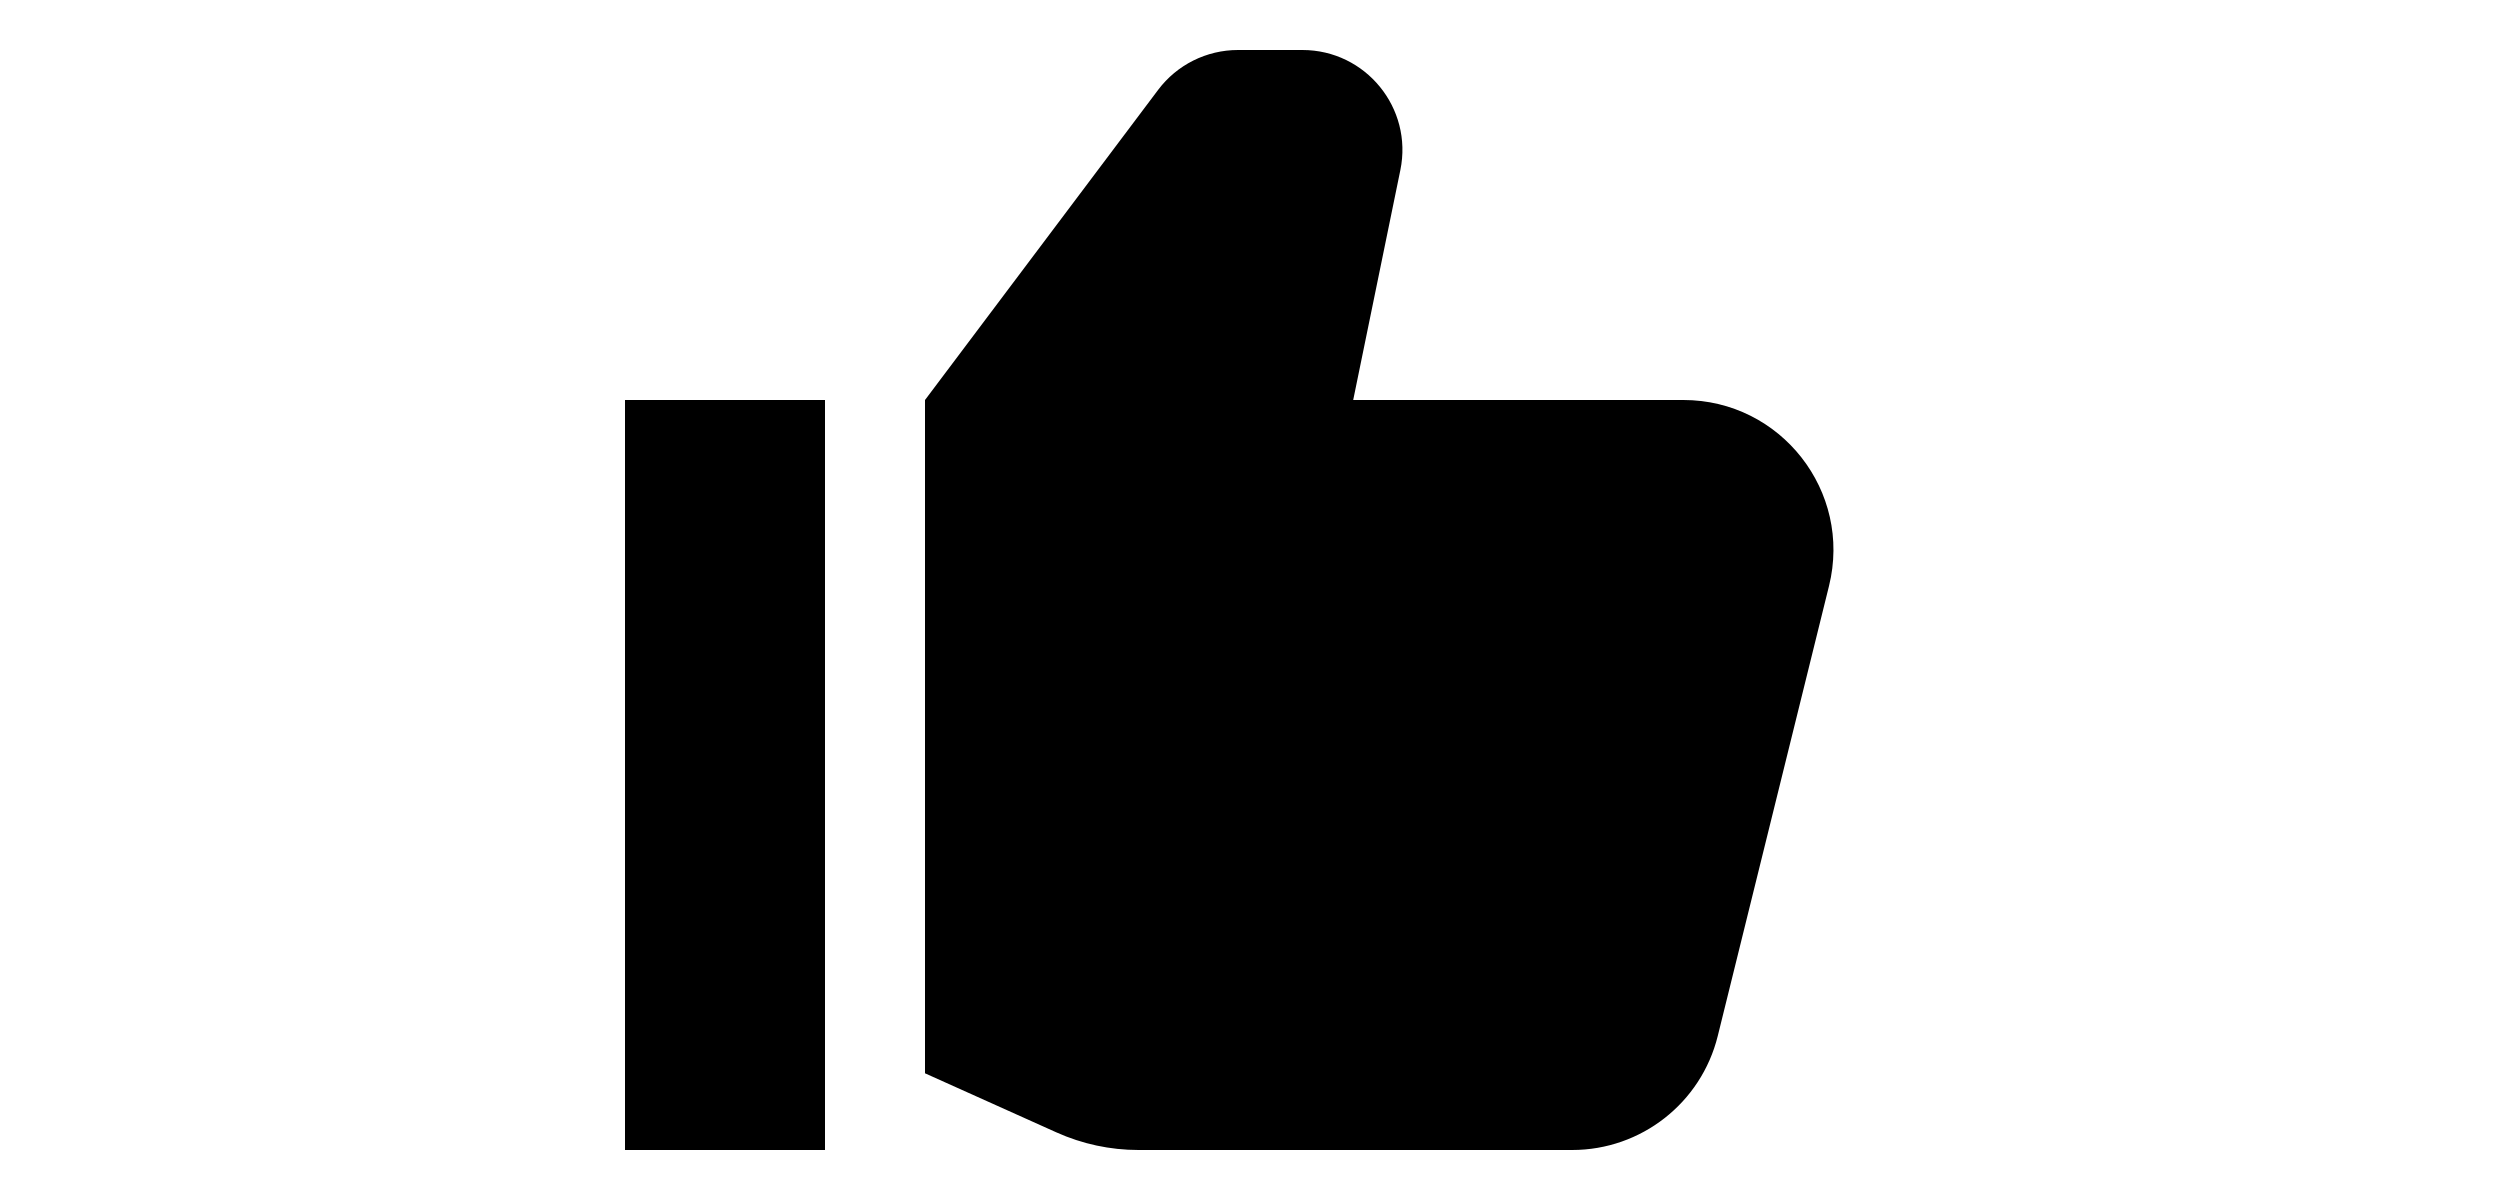
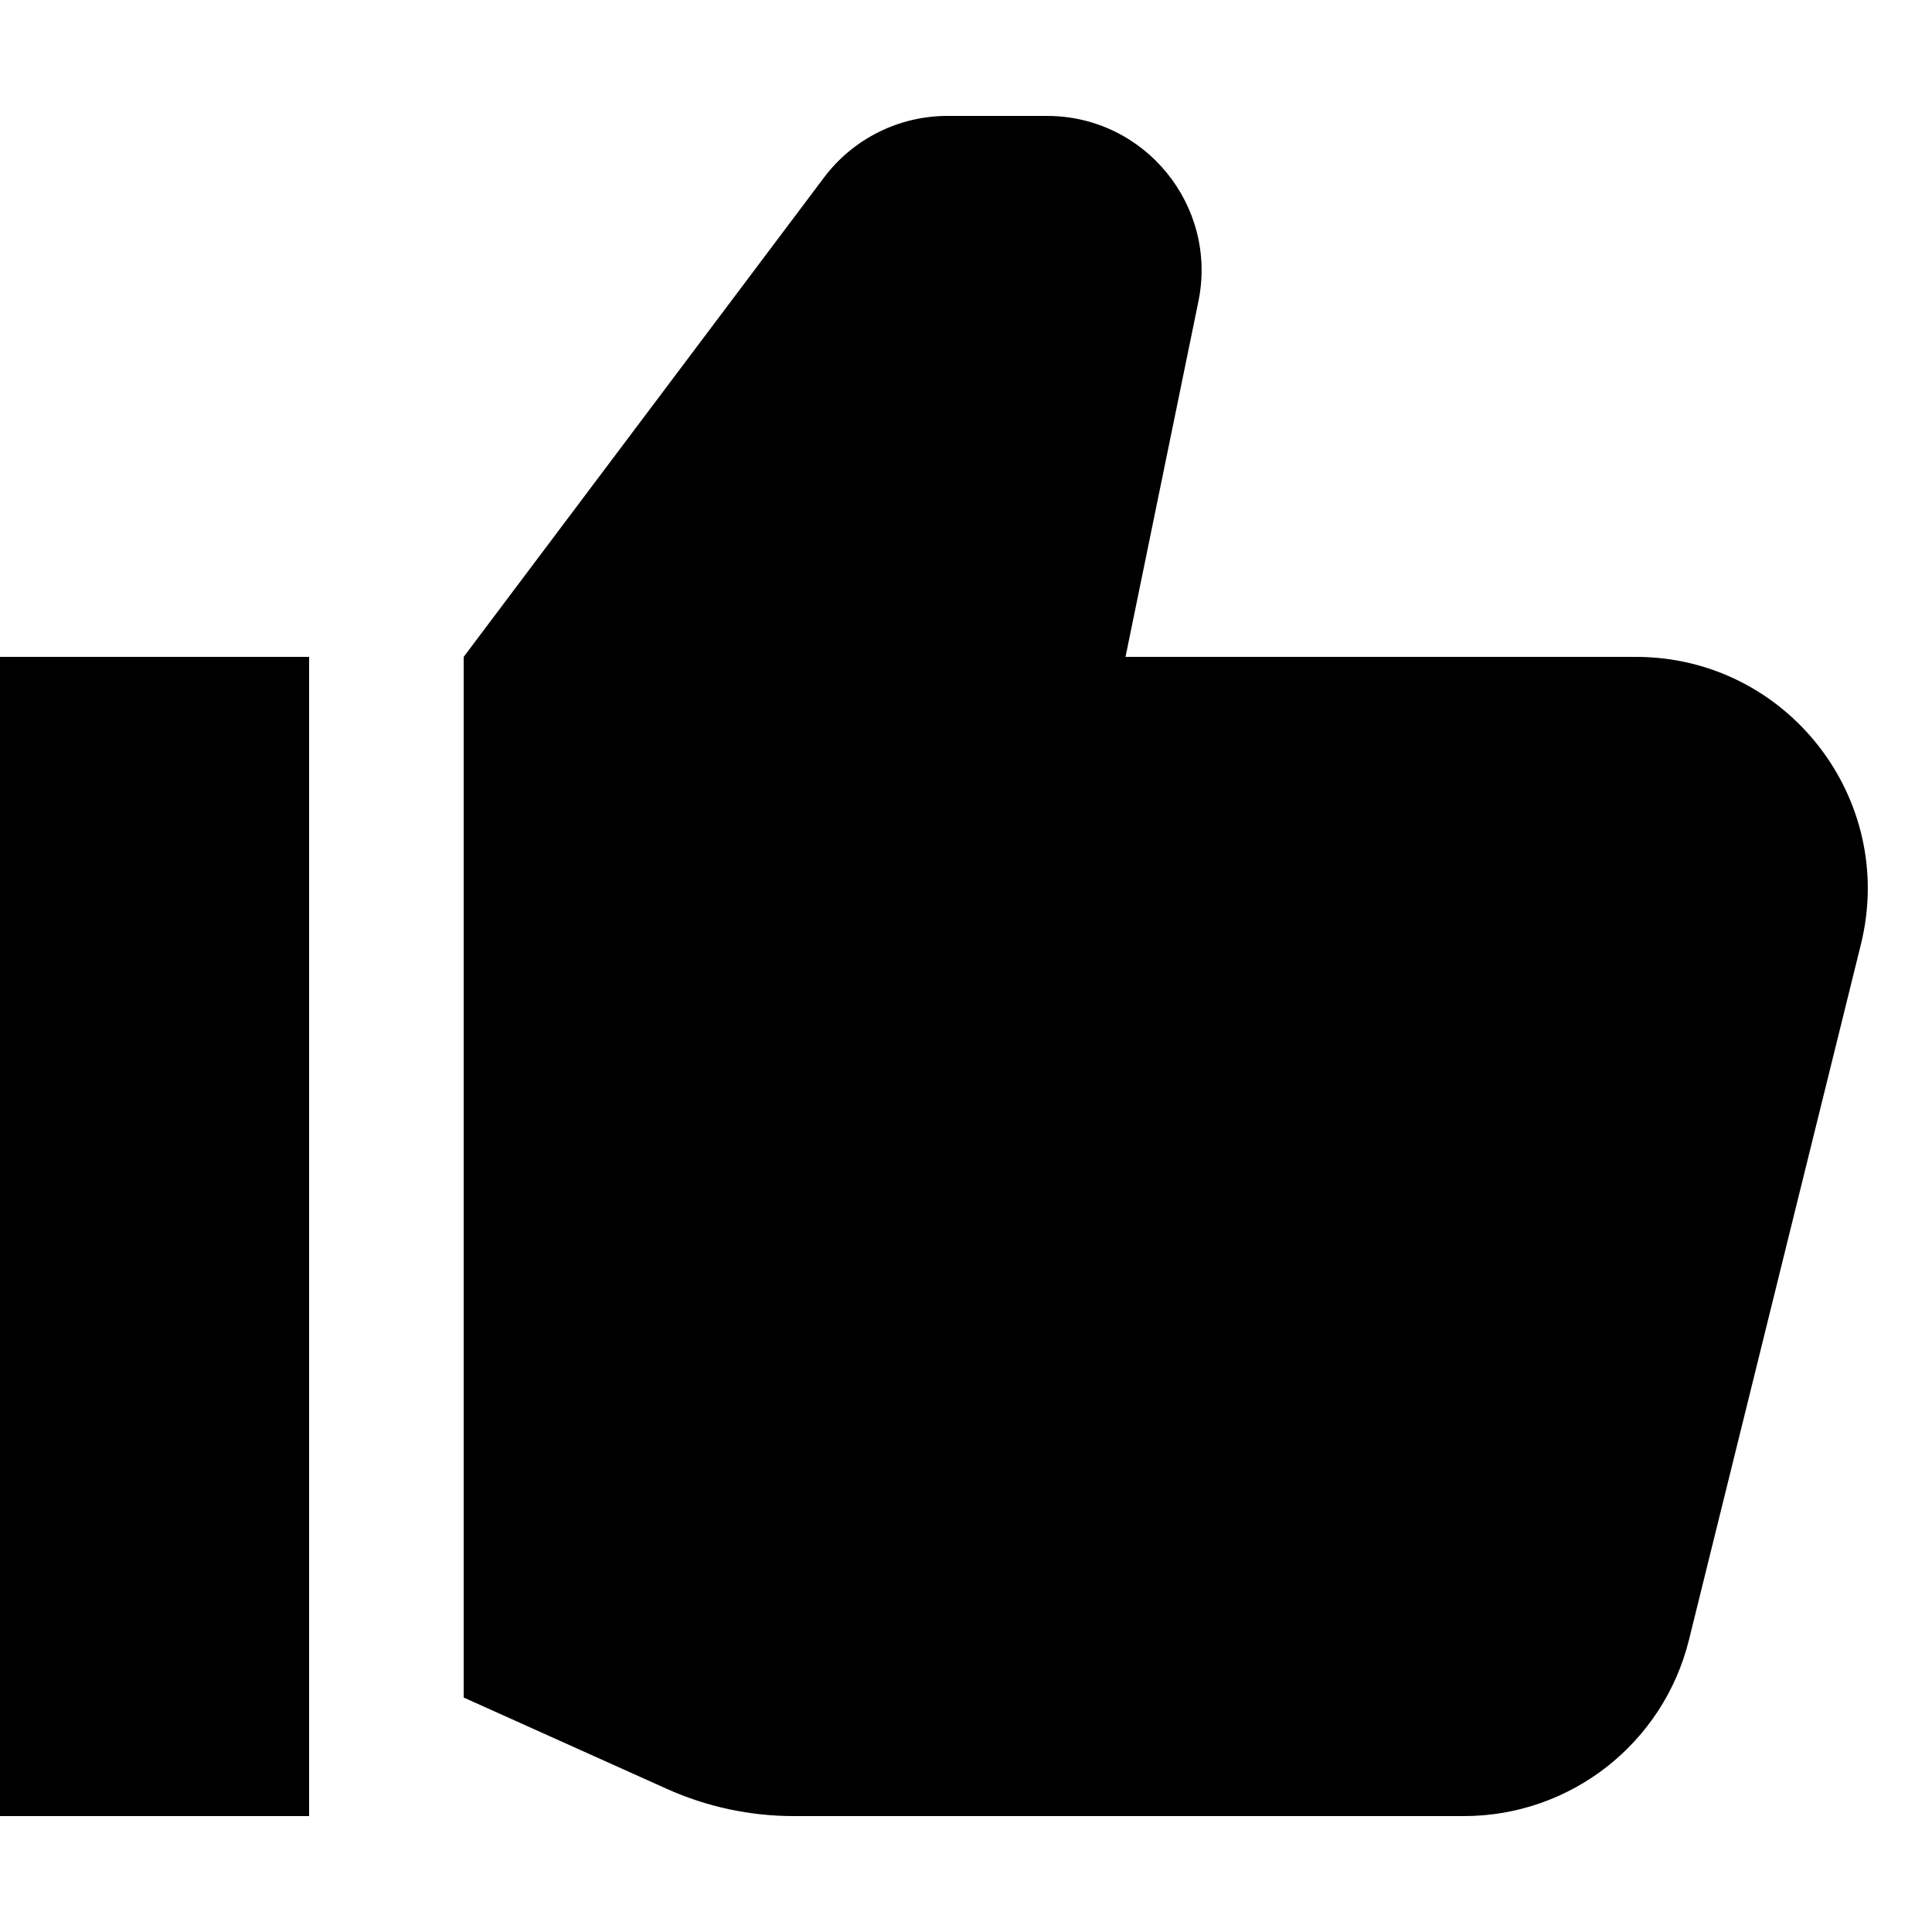
- <svg xmlns="http://www.w3.org/2000/svg" width="25" height="1em" viewBox="0 0 25 24" fill="none">
+ <svg xmlns="http://www.w3.org/2000/svg" width="1em" height="1em" viewBox="0 0 25 24" fill="none">
  <path fill-rule="evenodd" clip-rule="evenodd" d="M10.662 1.798C11.039 1.296 11.631 1 12.26 1H13.548C14.814 1 15.762 2.162 15.507 3.402L14.564 8H21.168C23.116 8 24.548 9.828 24.08 11.72L21.855 20.72C21.524 22.059 20.323 23 18.943 23H10.27C9.704 23 9.145 22.88 8.629 22.648L6 21.466V8L10.662 1.798ZM4 8H0V23H4V8Z" fill="currentColor" />
</svg>
